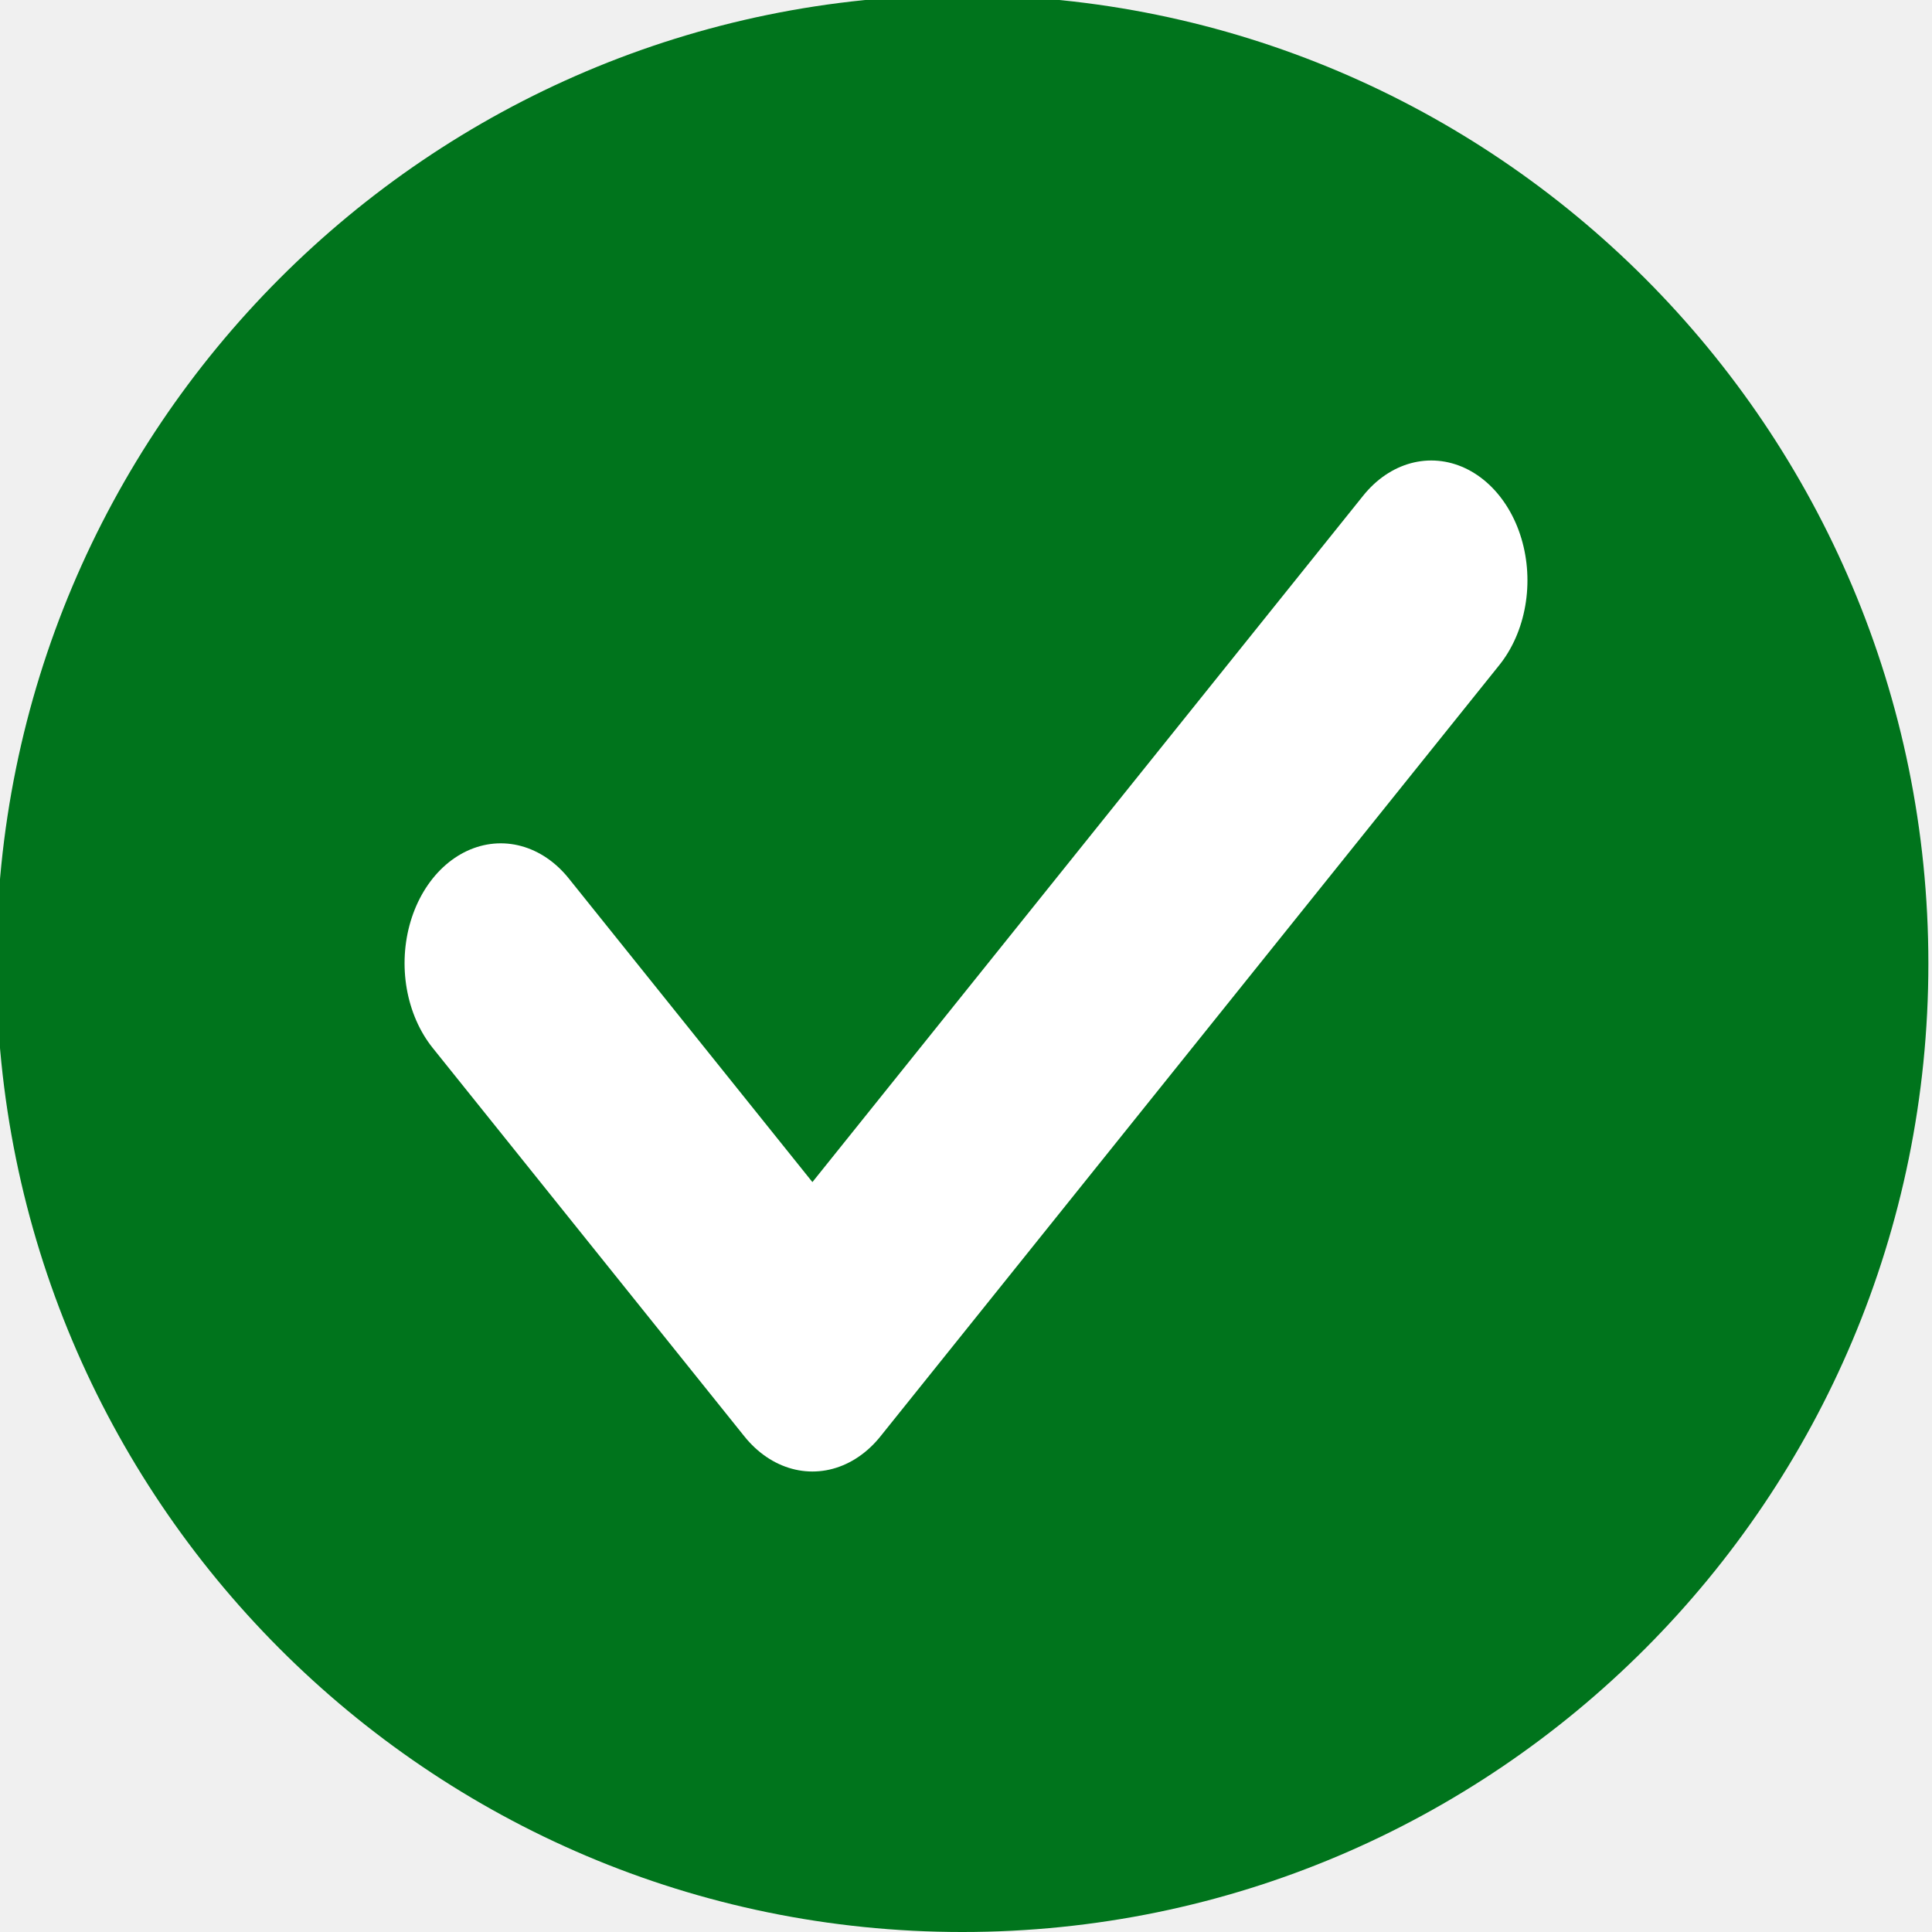
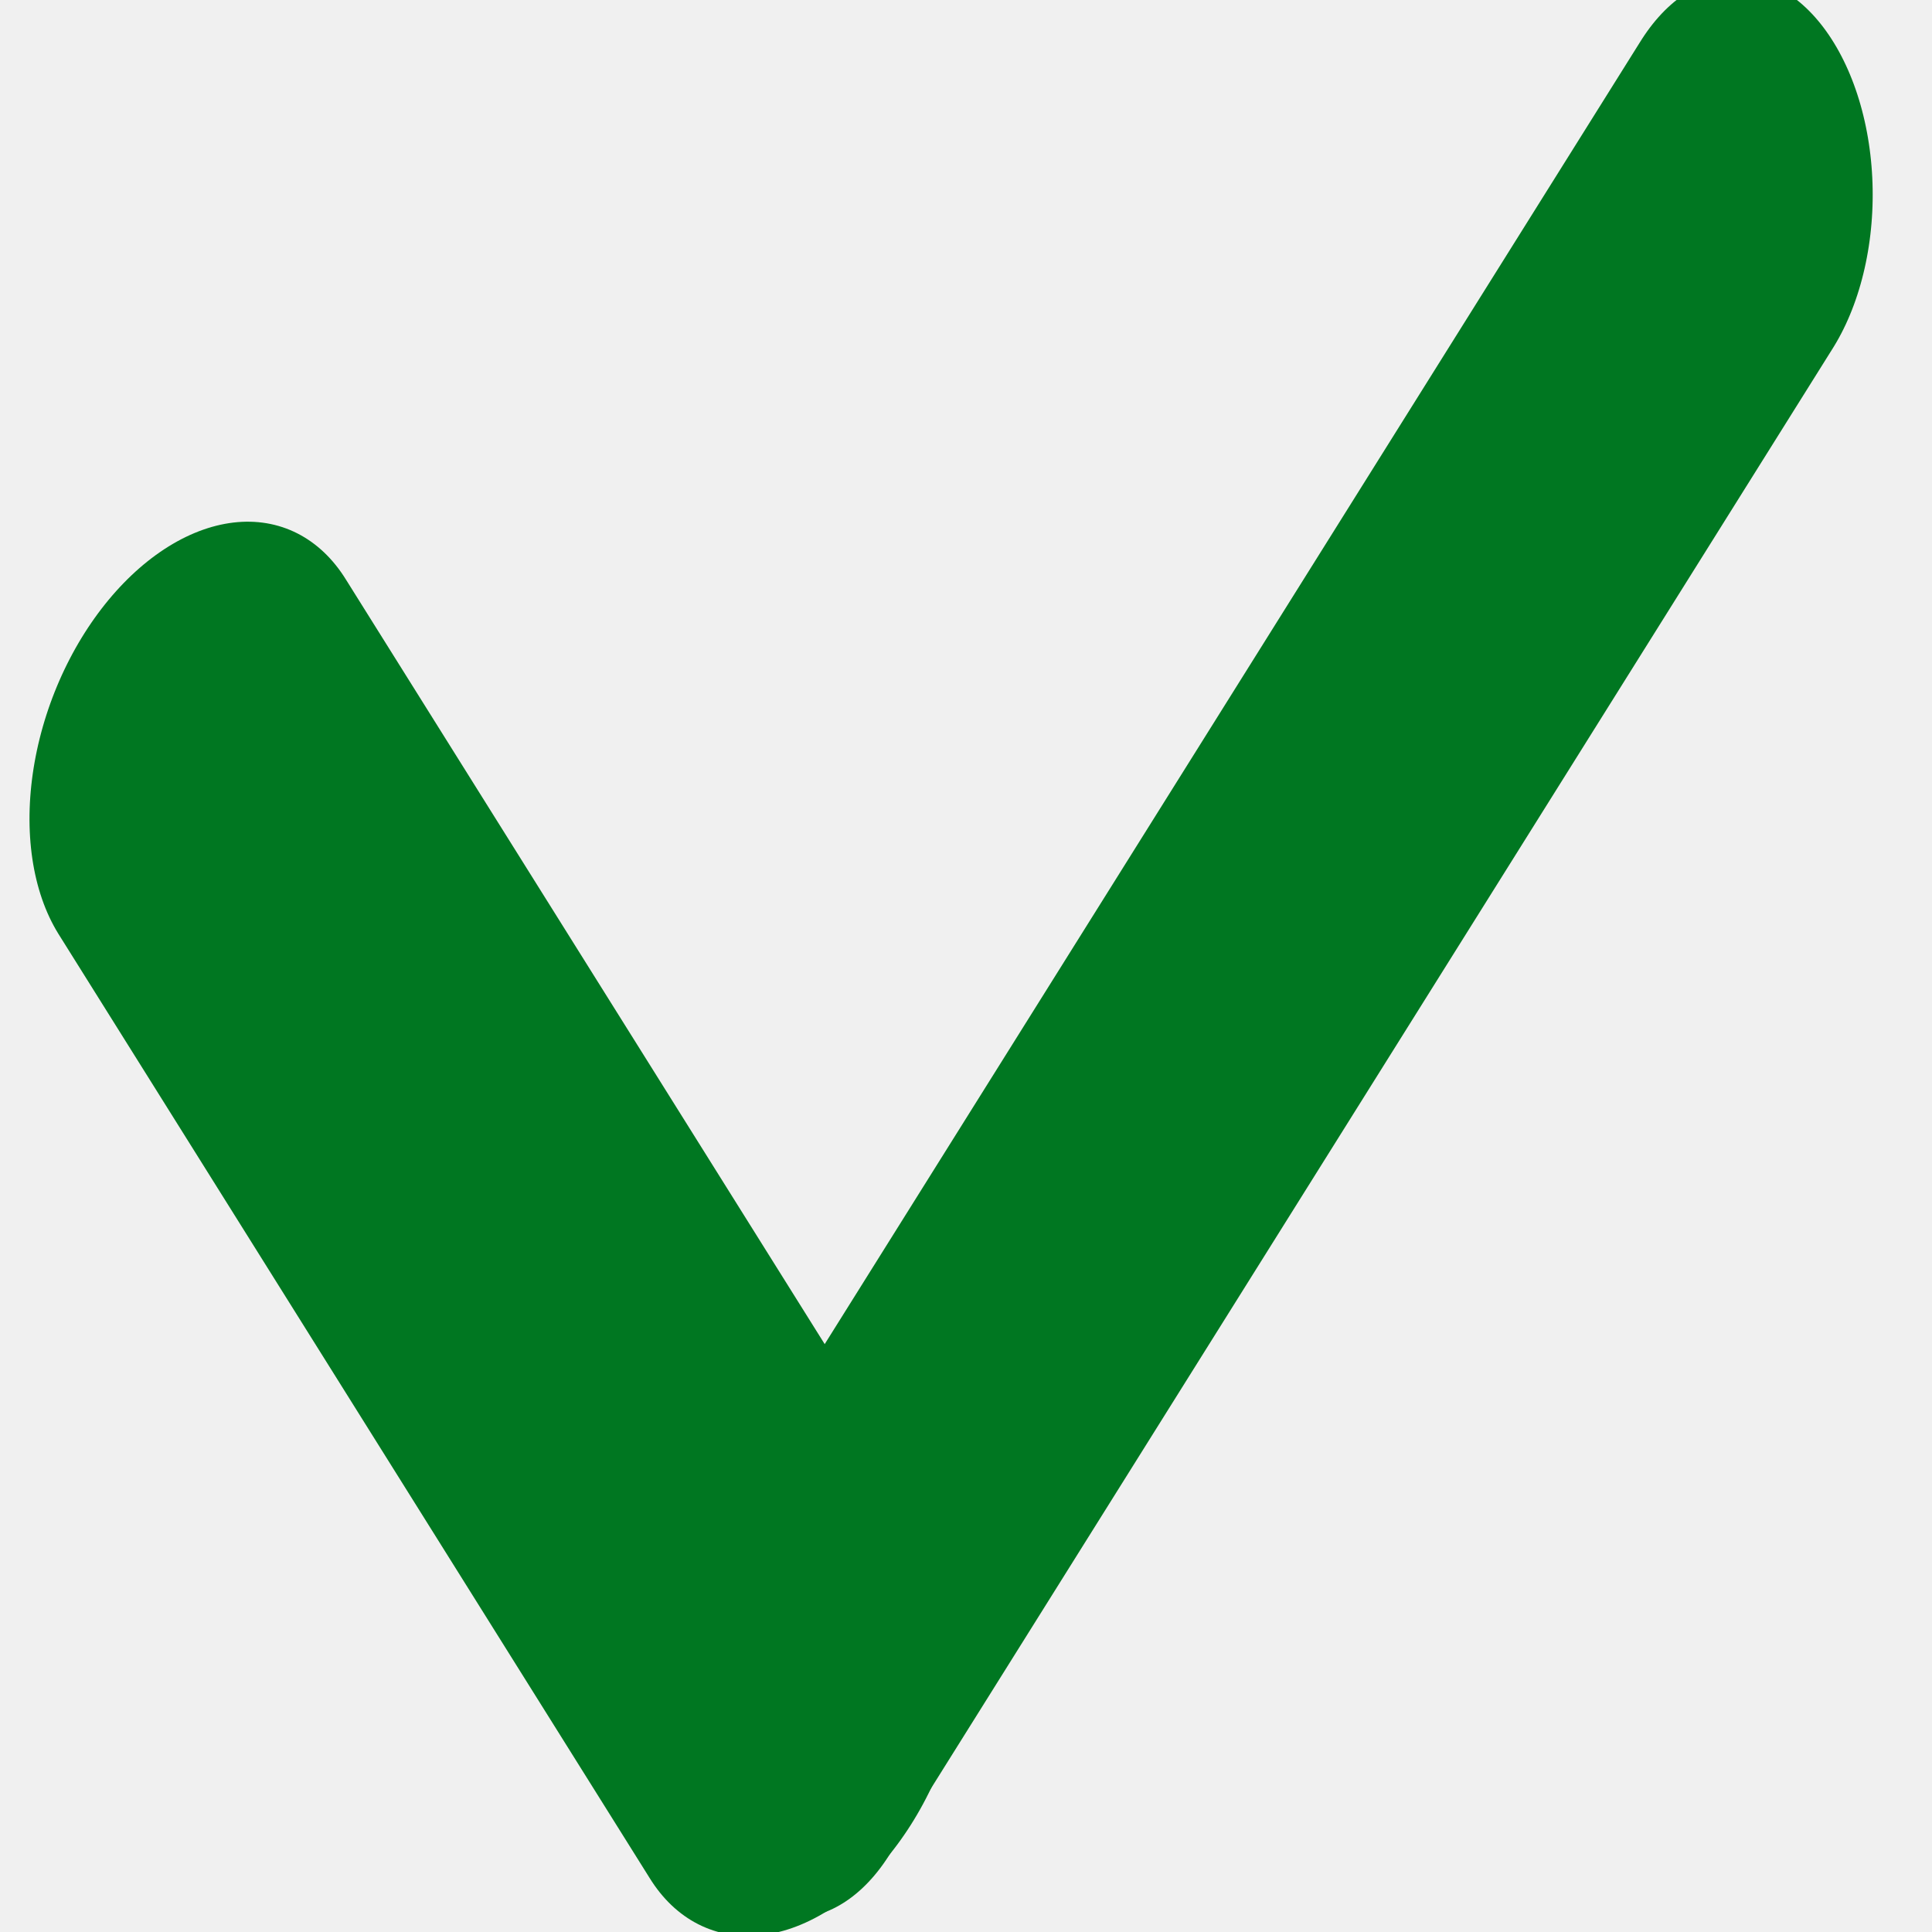
- <svg xmlns="http://www.w3.org/2000/svg" width="100%" height="100%" viewBox="0 0 800 800" version="1.1" xml:space="preserve" style="fill-rule:evenodd;clip-rule:evenodd;stroke-linecap:round;stroke-linejoin:round;stroke-miterlimit:1.5;">
-   <g id="icon" transform="matrix(0.8225,0,0,0.8225,71,71)">
-     <g transform="matrix(1.37768,0,0,1.38113,-203.871,-196.482)">
-       <circle cx="437" cy="431" r="353" style="fill:rgb(0,116,28);" />
-     </g>
-     <g transform="matrix(1.4782,0,0,1.84226,-184.558,-332.784)">
-       <path d="M237,397L343.144,503.144L553.907,292.381" style="fill:none;stroke:white;stroke-width:65.52px;" />
+ <svg xmlns="http://www.w3.org/2000/svg" width="100%" height="100%" viewBox="0 0 800 800" version="1.1" xml:space="preserve" style="fill-rule:evenodd;clip-rule:evenodd;stroke-linecap:round;stroke-miterlimit:1;">
+   <g transform="matrix(0.960592,0,0,0.870361,-3.95114,28.1139)">
+     <g id="icon">
+       <g>
+         <g transform="matrix(1.17588,-0.131566,-0.231886,1.79536,47.7815,-269.087)">
+           <path d="M104,340L374.047,610.047" style="fill:none;stroke:rgb(0,119,33);stroke-width:124.16px;" />
+         </g>
+         <g transform="matrix(1.25053,0,0,2.20406,-174.065,-322.871)">
+           <path d="M416,499L741.151,173.849" style="fill:none;stroke:rgb(0,119,33);stroke-width:93.72px;" />
+         </g>
+       </g>
    </g>
  </g>
</svg>
